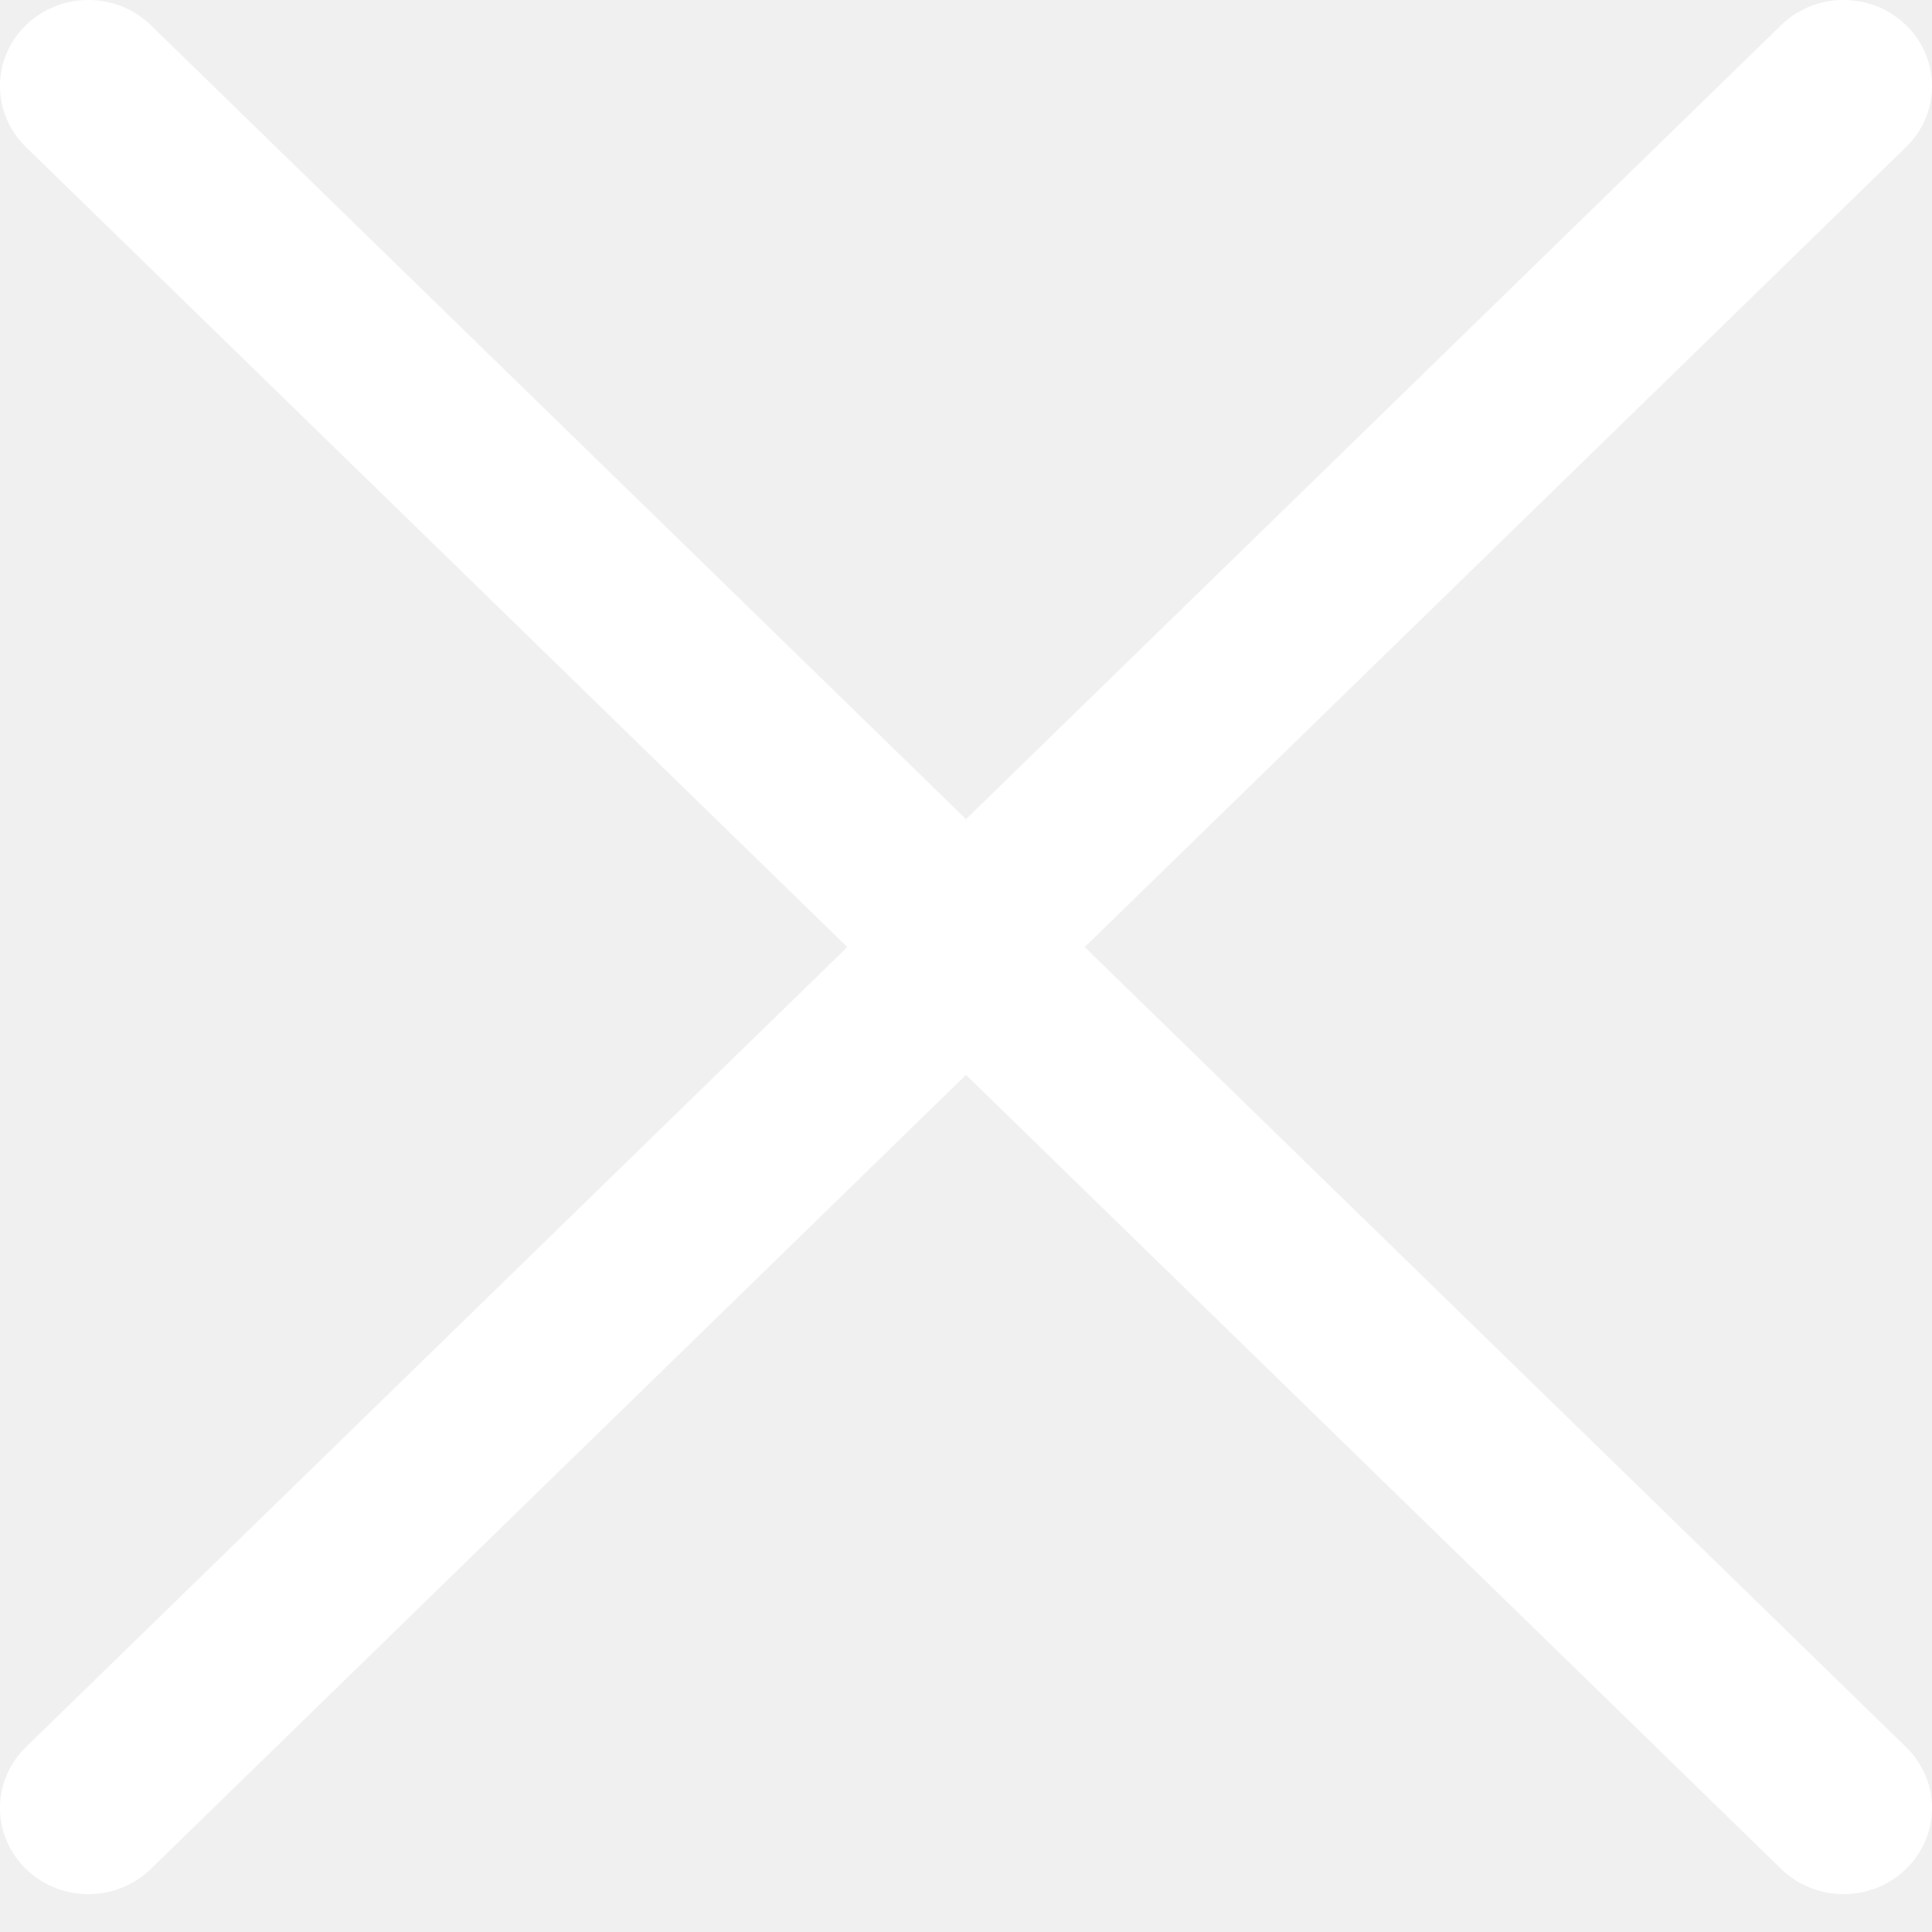
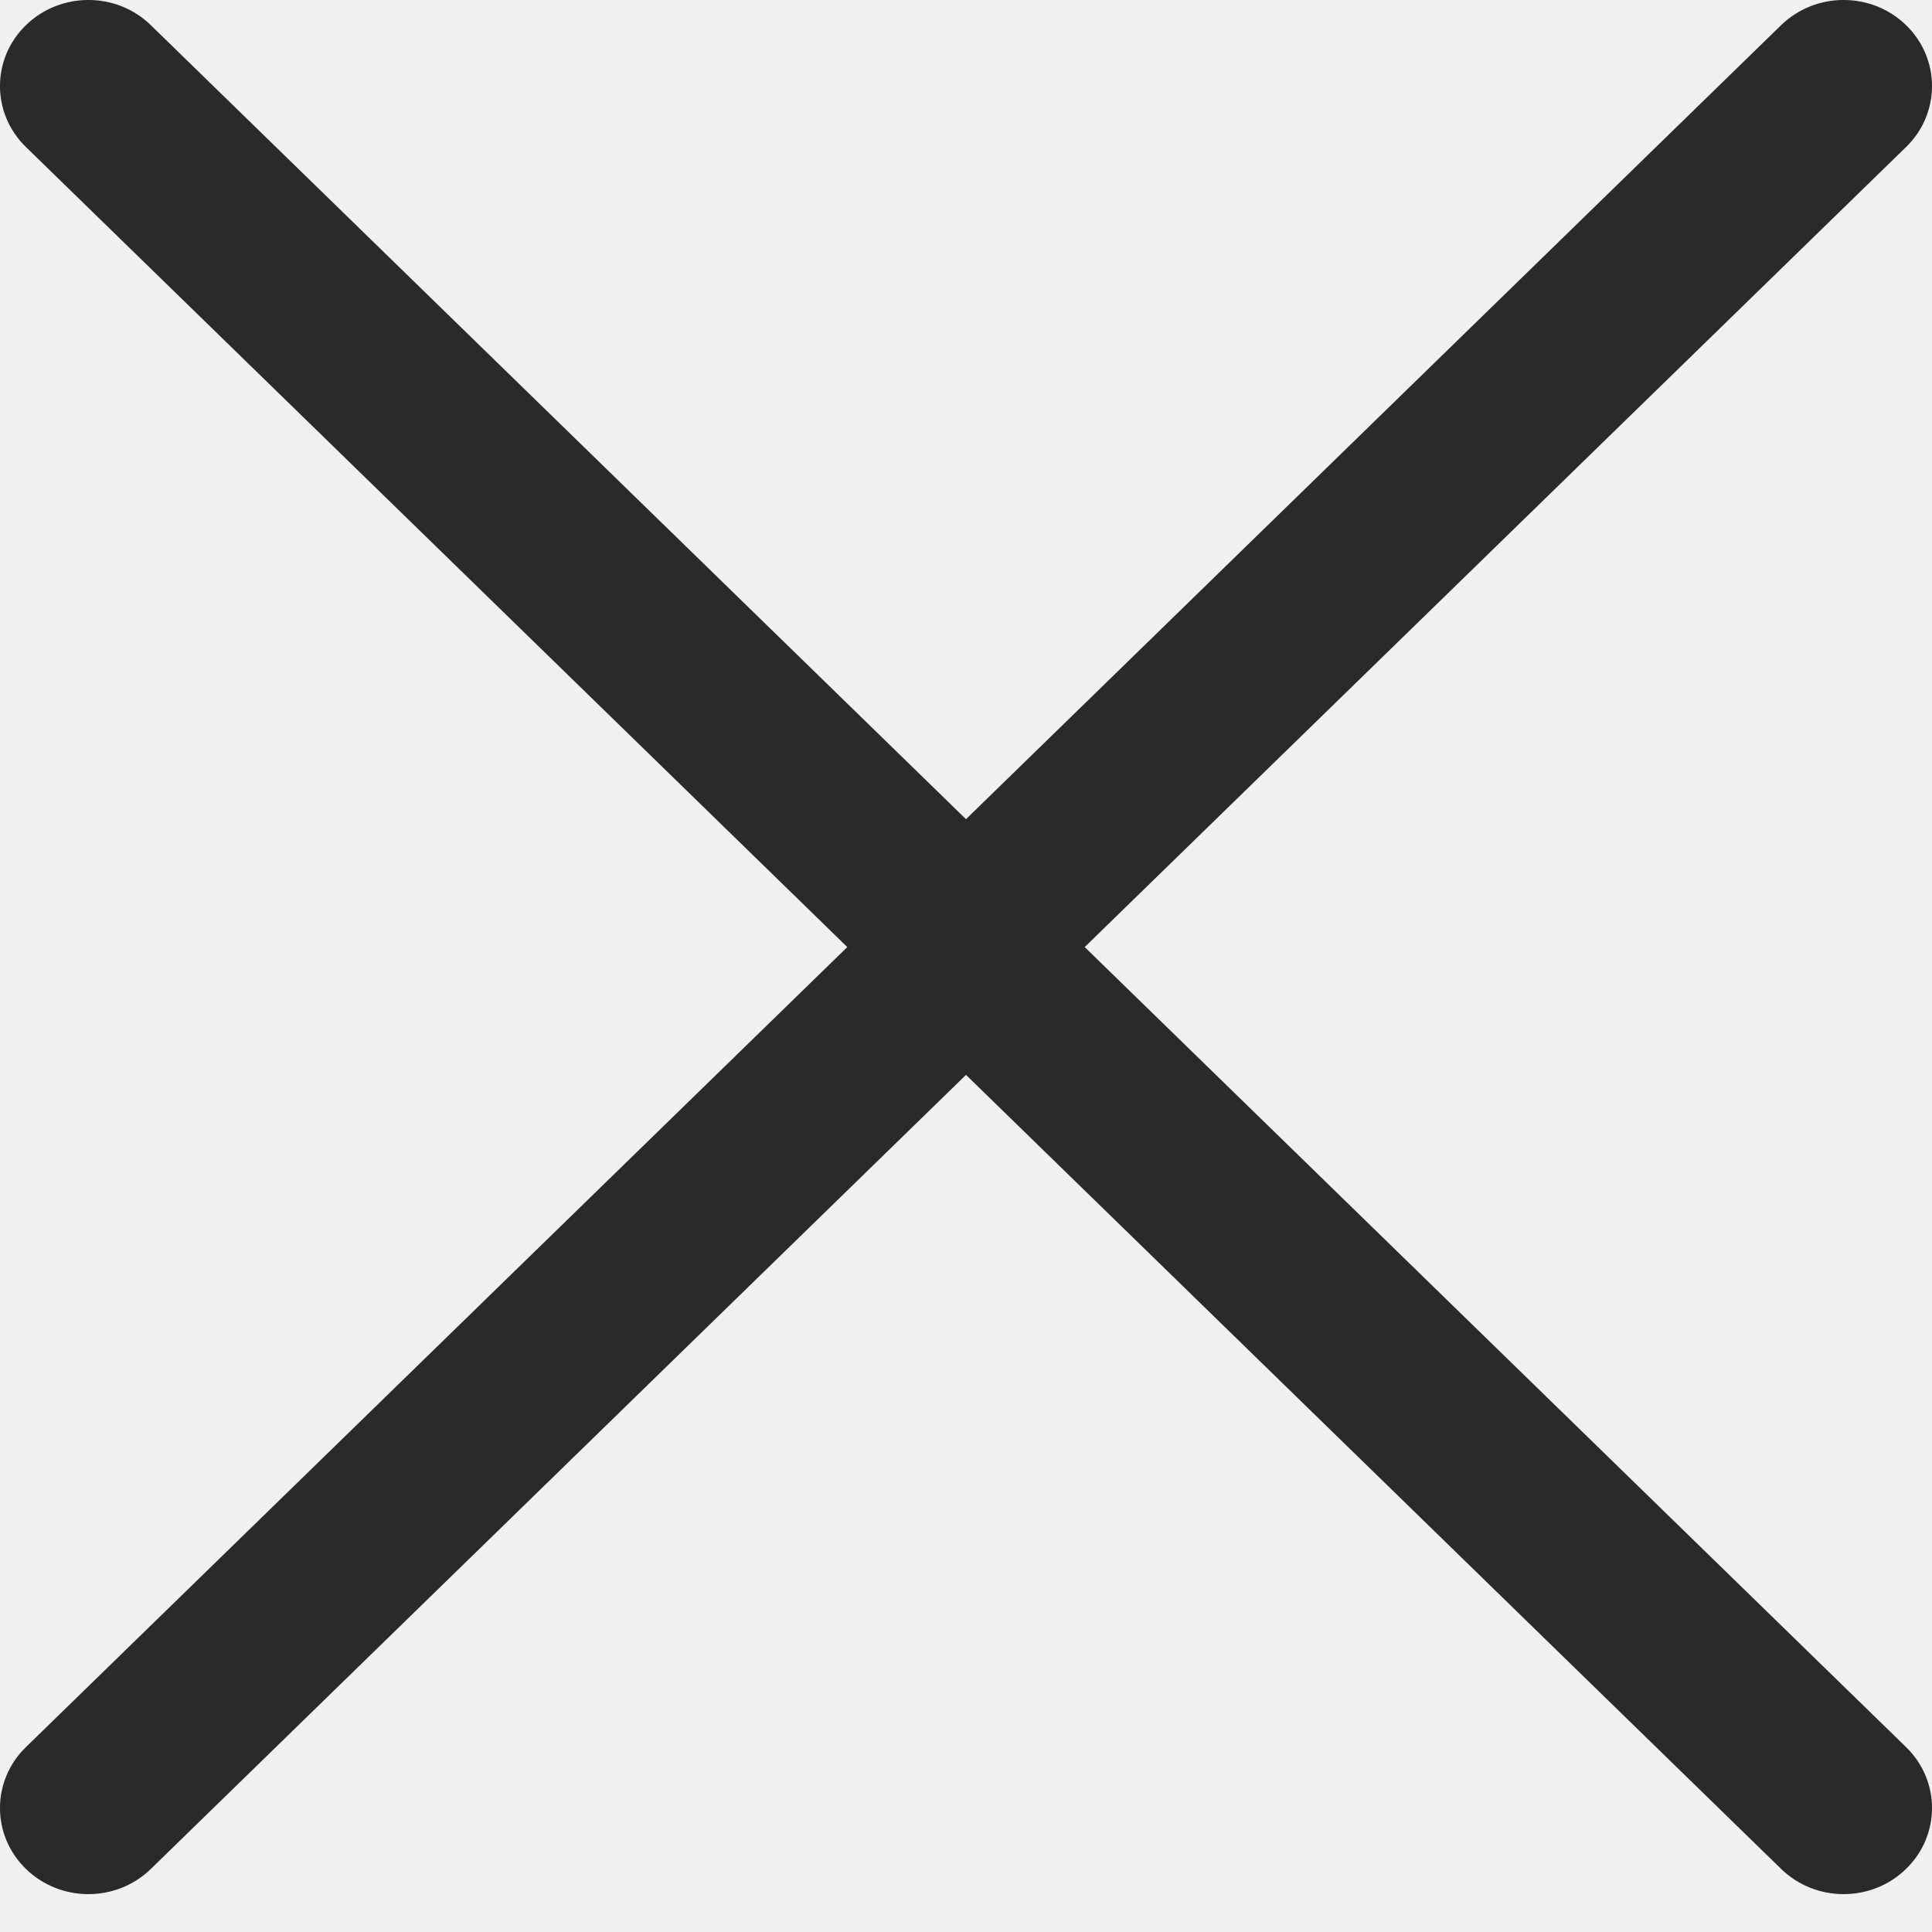
<svg xmlns="http://www.w3.org/2000/svg" width="25" height="25" viewBox="0 0 25 25" fill="none">
-   <path d="M13.39 11.467L1.952 0.326C1.506 -0.109 0.782 -0.109 0.335 0.326C-0.112 0.761 -0.112 1.467 0.335 1.902L10.964 12.255L0.335 22.608C-0.112 23.043 -0.112 23.748 0.335 24.183C0.558 24.401 0.851 24.51 1.144 24.51C1.437 24.51 1.729 24.401 1.953 24.183L13.39 13.042C13.605 12.833 13.726 12.55 13.726 12.255C13.726 11.959 13.605 11.676 13.39 11.467Z" fill="white" />
-   <path d="M11.61 11.467L23.047 0.326C23.494 -0.109 24.218 -0.109 24.665 0.326C25.112 0.761 25.112 1.467 24.665 1.902L14.036 12.255L24.665 22.608C25.112 23.043 25.112 23.748 24.665 24.183C24.442 24.401 24.149 24.51 23.856 24.51C23.564 24.51 23.271 24.401 23.047 24.183L11.61 13.042C11.395 12.833 11.274 12.55 11.274 12.255C11.274 11.959 11.395 11.676 11.61 11.467Z" fill="white" />
+   <path d="M13.39 11.467L1.952 0.326C1.506 -0.109 0.782 -0.109 0.335 0.326C-0.112 0.761 -0.112 1.467 0.335 1.902L10.964 12.255L0.335 22.608C-0.112 23.043 -0.112 23.748 0.335 24.183C0.558 24.401 0.851 24.51 1.144 24.51C1.437 24.51 1.729 24.401 1.953 24.183L13.39 13.042C13.605 12.833 13.726 12.55 13.726 12.255C13.726 11.959 13.605 11.676 13.39 11.467Z" fill="#2a2a2a" />
+   <path d="M11.61 11.467L23.047 0.326C23.494 -0.109 24.218 -0.109 24.665 0.326C25.112 0.761 25.112 1.467 24.665 1.902L14.036 12.255L24.665 22.608C25.112 23.043 25.112 23.748 24.665 24.183C24.442 24.401 24.149 24.51 23.856 24.51C23.564 24.51 23.271 24.401 23.047 24.183L11.61 13.042C11.395 12.833 11.274 12.55 11.274 12.255C11.274 11.959 11.395 11.676 11.61 11.467Z" fill="#2a2a2a" />
</svg>
